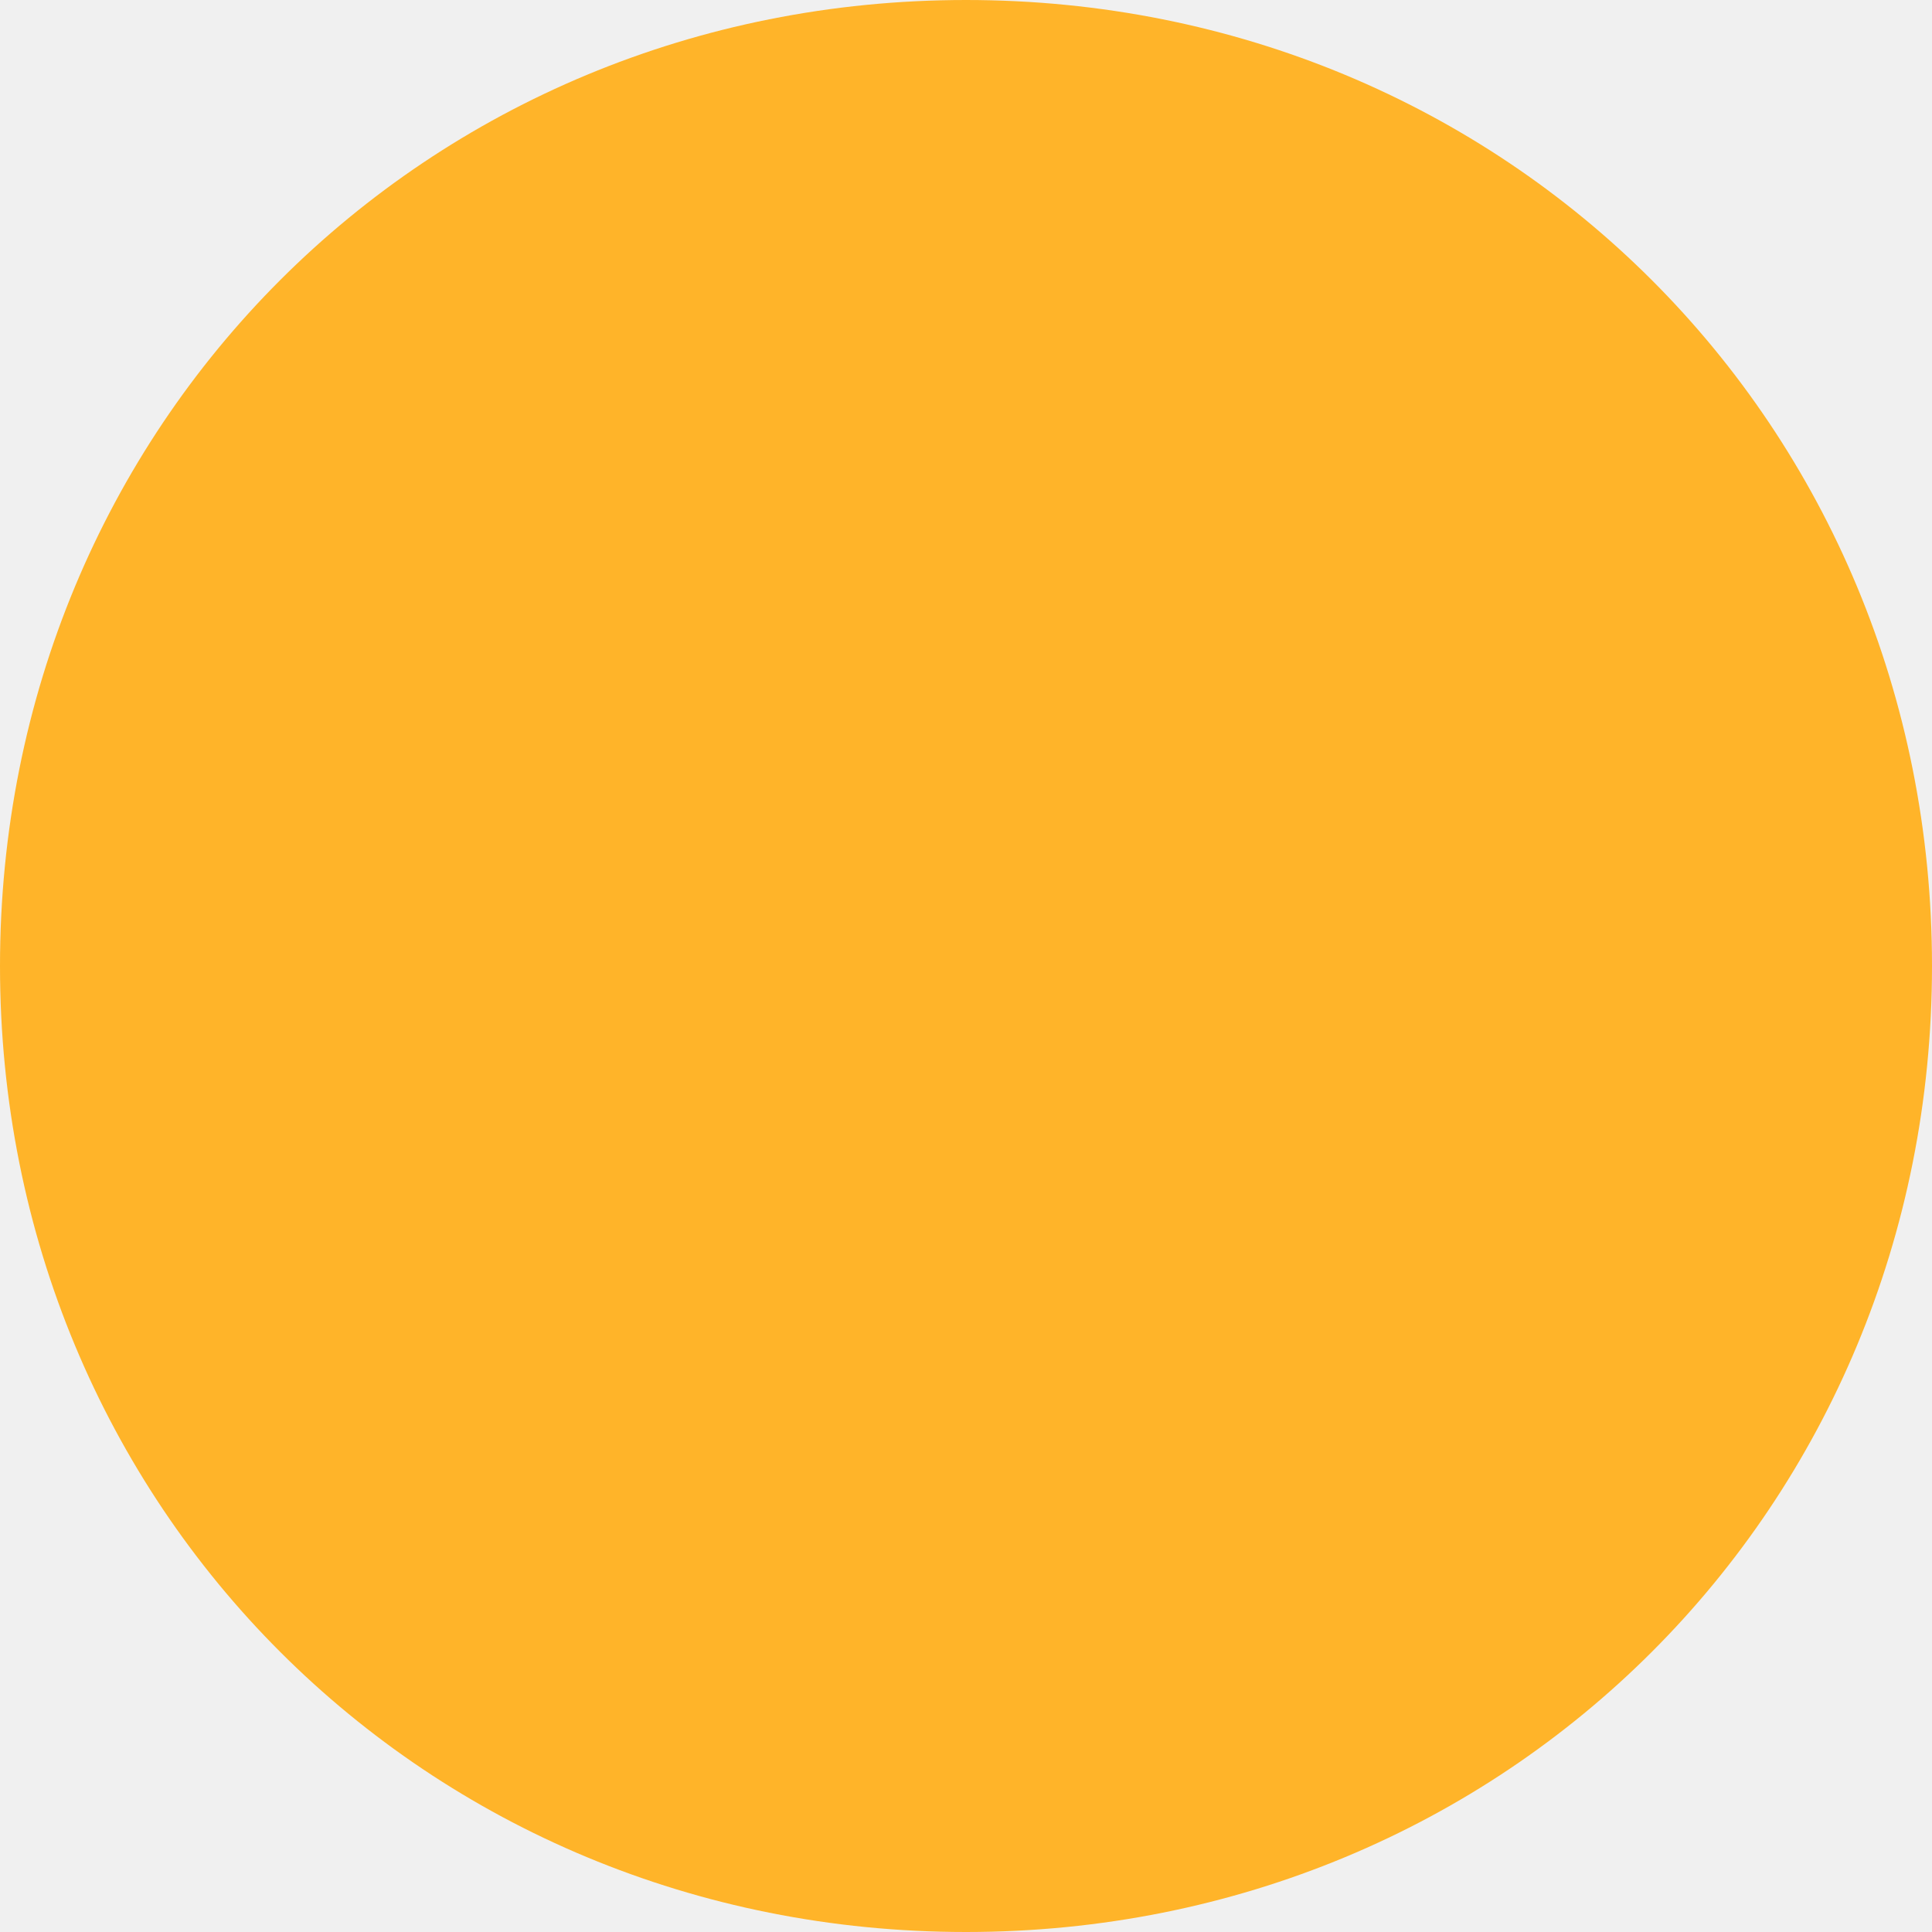
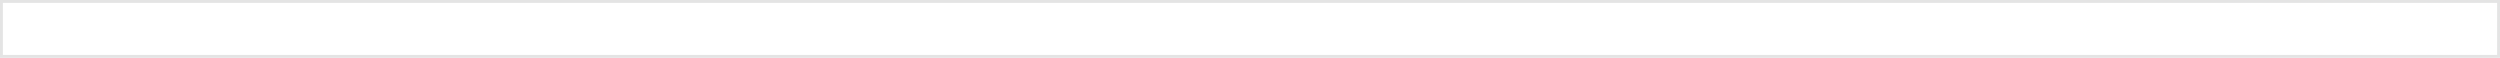
- <svg xmlns="http://www.w3.org/2000/svg" version="1.1" width="12px" height="12px">
-   <g transform="translate(-84 -1118 )">
-     <path d="M 90 1118  C 93.36 1118  96 1120.64  96 1124  C 96 1127.36  93.36 1130  90 1130  C 86.64 1130  84 1127.36  84 1124  C 84 1120.64  86.64 1118  90 1118  Z " fill-rule="nonzero" fill="#ffb429" stroke="none" />
+ <svg xmlns="http://www.w3.org/2000/svg" version="1.1" width="865px" height="20px">
+   <defs>
+     <mask fill="white" id="clip3684">
+       <path d="M 0 20  L 0 0  L 96.455 0  L 865 0  L 865 20  L 0 20  Z " fill-rule="evenodd" />
+     </mask>
+   </defs>
+   <g transform="translate(-174 -1142 )">
+     <path d="M 0 20  L 0 0  L 96.455 0  L 865 0  L 865 20  L 0 20  Z " fill-rule="nonzero" fill="#ffffff" stroke="none" transform="matrix(1 0 0 1 174 1142 )" />
+     <path d="M 0 20  L 0 0  L 96.455 0  L 865 0  L 865 20  L 0 20  Z " stroke-width="2" stroke="#e4e4e4" fill="none" transform="matrix(1 0 0 1 174 1142 )" mask="url(#clip3684)" />
  </g>
</svg>
